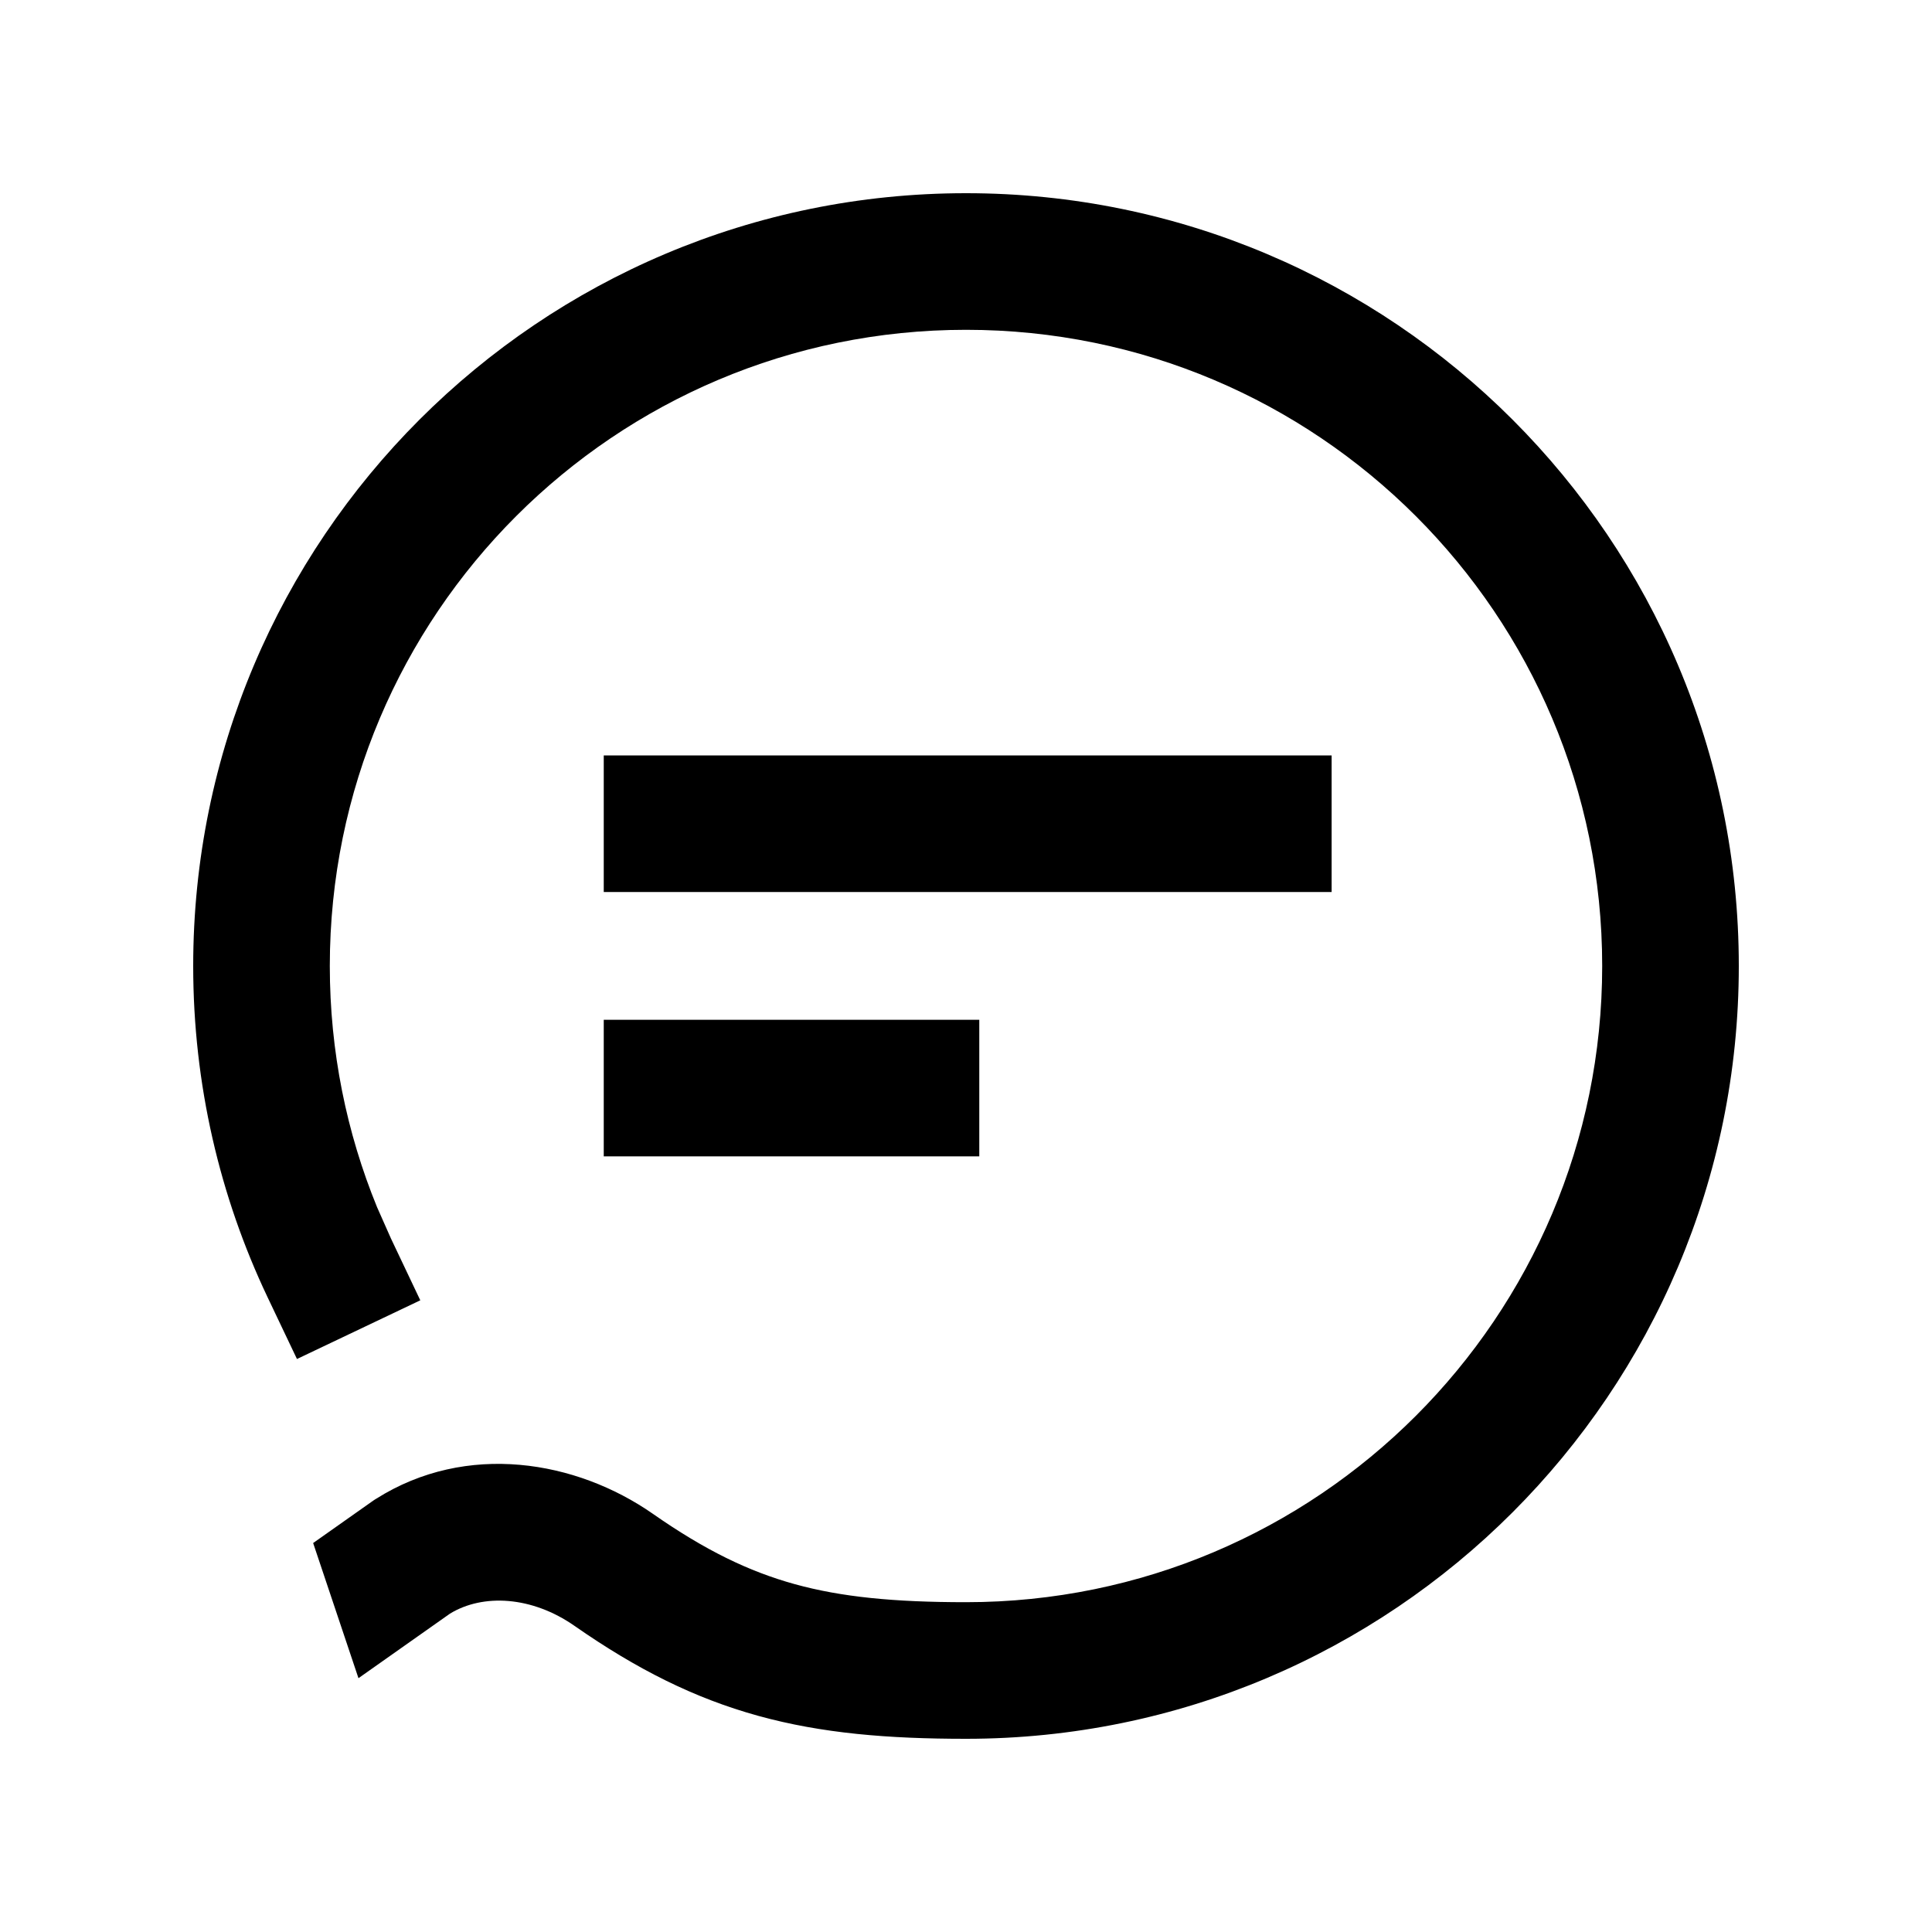
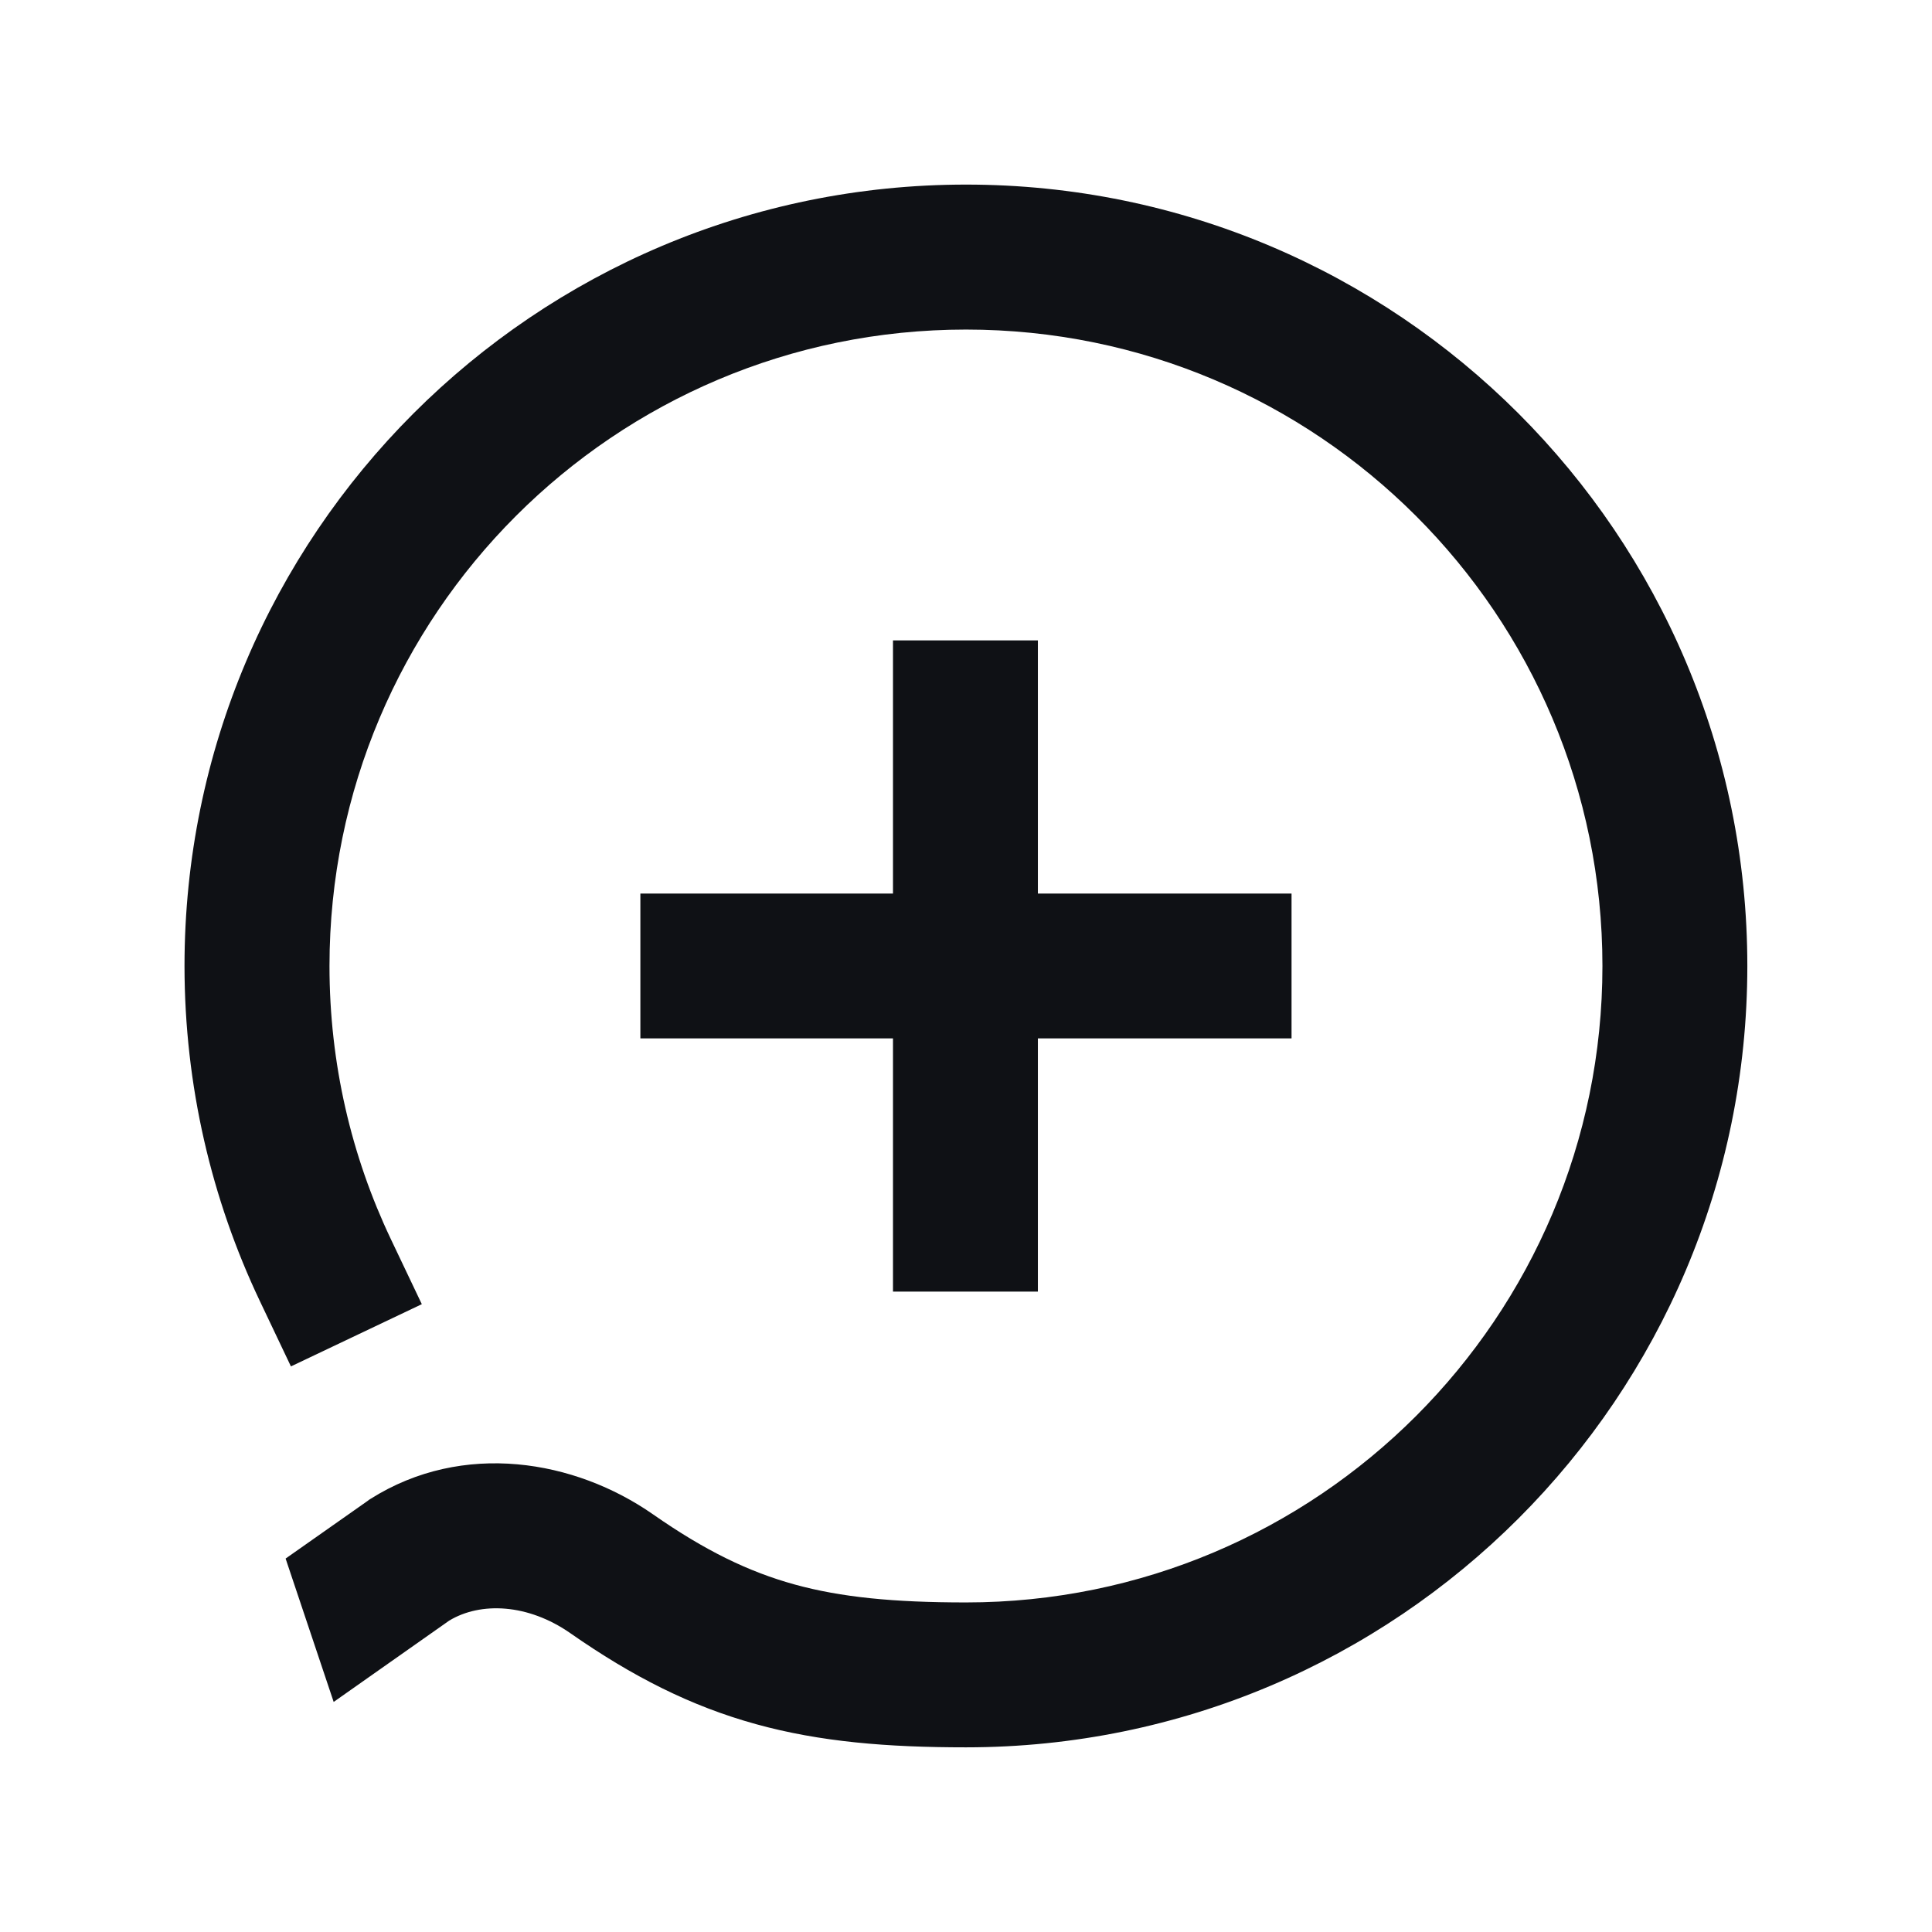
- <svg xmlns="http://www.w3.org/2000/svg" viewBox="0 0 24 24">
-   <path fill="#000" d="M12,2.4C6.699,2.4 2.4,6.698 2.4,12C2.4,13.47 2.731,14.867 3.324,16.115L3.689,16.882L5.221,16.153L4.857,15.386L4.684,14.996C4.306,14.073 4.097,13.061 4.097,12C4.097,7.635 7.636,4.097 12,4.097C16.365,4.097 19.903,7.635 19.903,12C19.903,16.364 16.365,19.903 12,19.903C11.107,19.903 10.452,19.839 9.873,19.679C9.301,19.521 8.759,19.258 8.11,18.805C7.159,18.142 5.797,17.908 4.673,18.618L4.655,18.629L4.637,18.641L3.89,19.168L4.453,20.847L5.59,20.045C6,19.795 6.607,19.827 7.138,20.198C7.907,20.734 8.623,21.095 9.42,21.315C10.209,21.533 11.035,21.6 12,21.6C17.302,21.6 21.6,17.302 21.6,12C21.6,6.698 17.302,2.4 12,2.4ZM7.5,12.668V14.365H12.165V12.668H7.5ZM7.5,11.081H16.542V9.384H7.5V11.081Z" />
+ <svg xmlns="http://www.w3.org/2000/svg" viewBox="0 0 24 24" width="24" height="24">
+   <path d="M12,2.293C6.639,2.293 2.292,6.64 2.292,12C2.293,13.487 2.628,14.898 3.227,16.16L3.614,16.974L5.24,16.201L4.853,15.388C4.366,14.362 4.093,13.214 4.093,12C4.093,7.634 7.633,4.094 12,4.094C16.366,4.094 19.906,7.634 19.906,12C19.906,16.367 16.366,19.906 12,19.906C11.102,19.906 10.448,19.842 9.871,19.683C9.302,19.526 8.76,19.264 8.111,18.811C7.143,18.136 5.752,17.894 4.602,18.62L4.583,18.632L4.565,18.646L3.548,19.361L4.145,21.142L5.58,20.132C5.972,19.895 6.56,19.923 7.082,20.286C7.858,20.828 8.583,21.195 9.391,21.418C10.19,21.639 11.026,21.706 12,21.706C17.36,21.706 21.705,17.361 21.706,12C21.706,6.639 17.36,2.293 12,2.293ZM11.093,7.955V11.1H7.955V12.899H11.093V16.045H12.893V12.899H16.044V11.1H12.893V7.955H11.093Z" fill="#0f1115" />
</svg>
